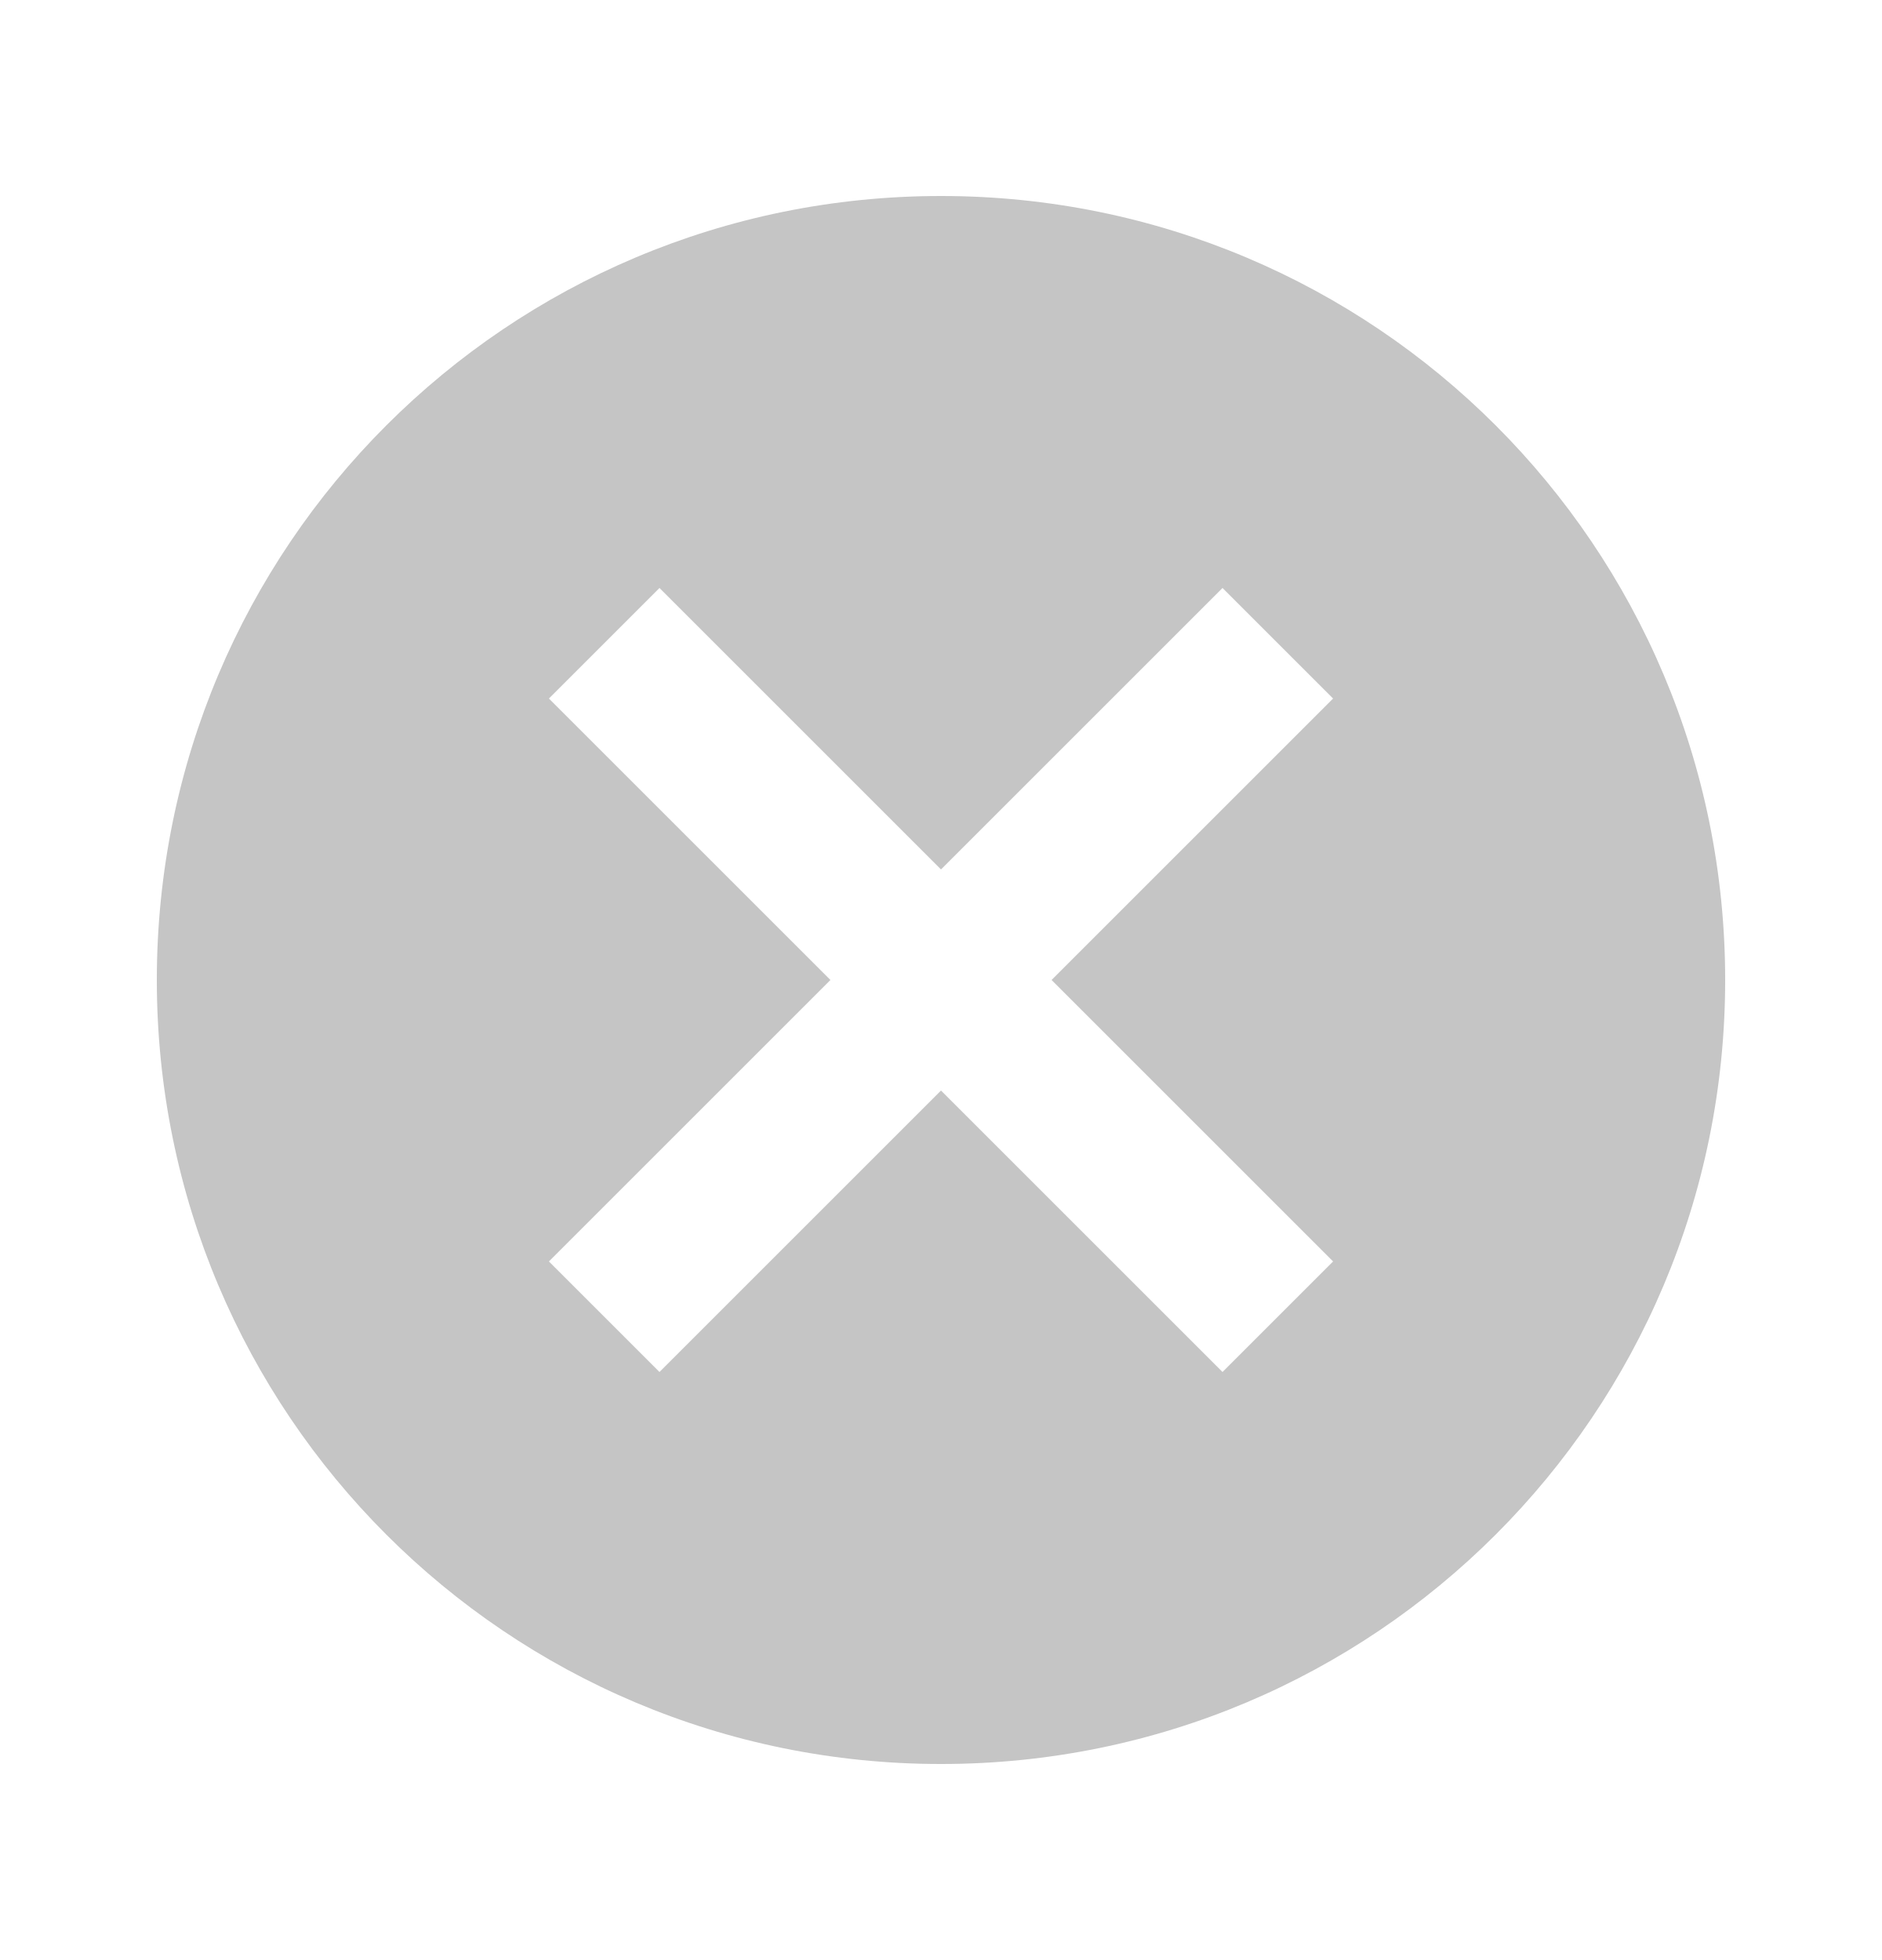
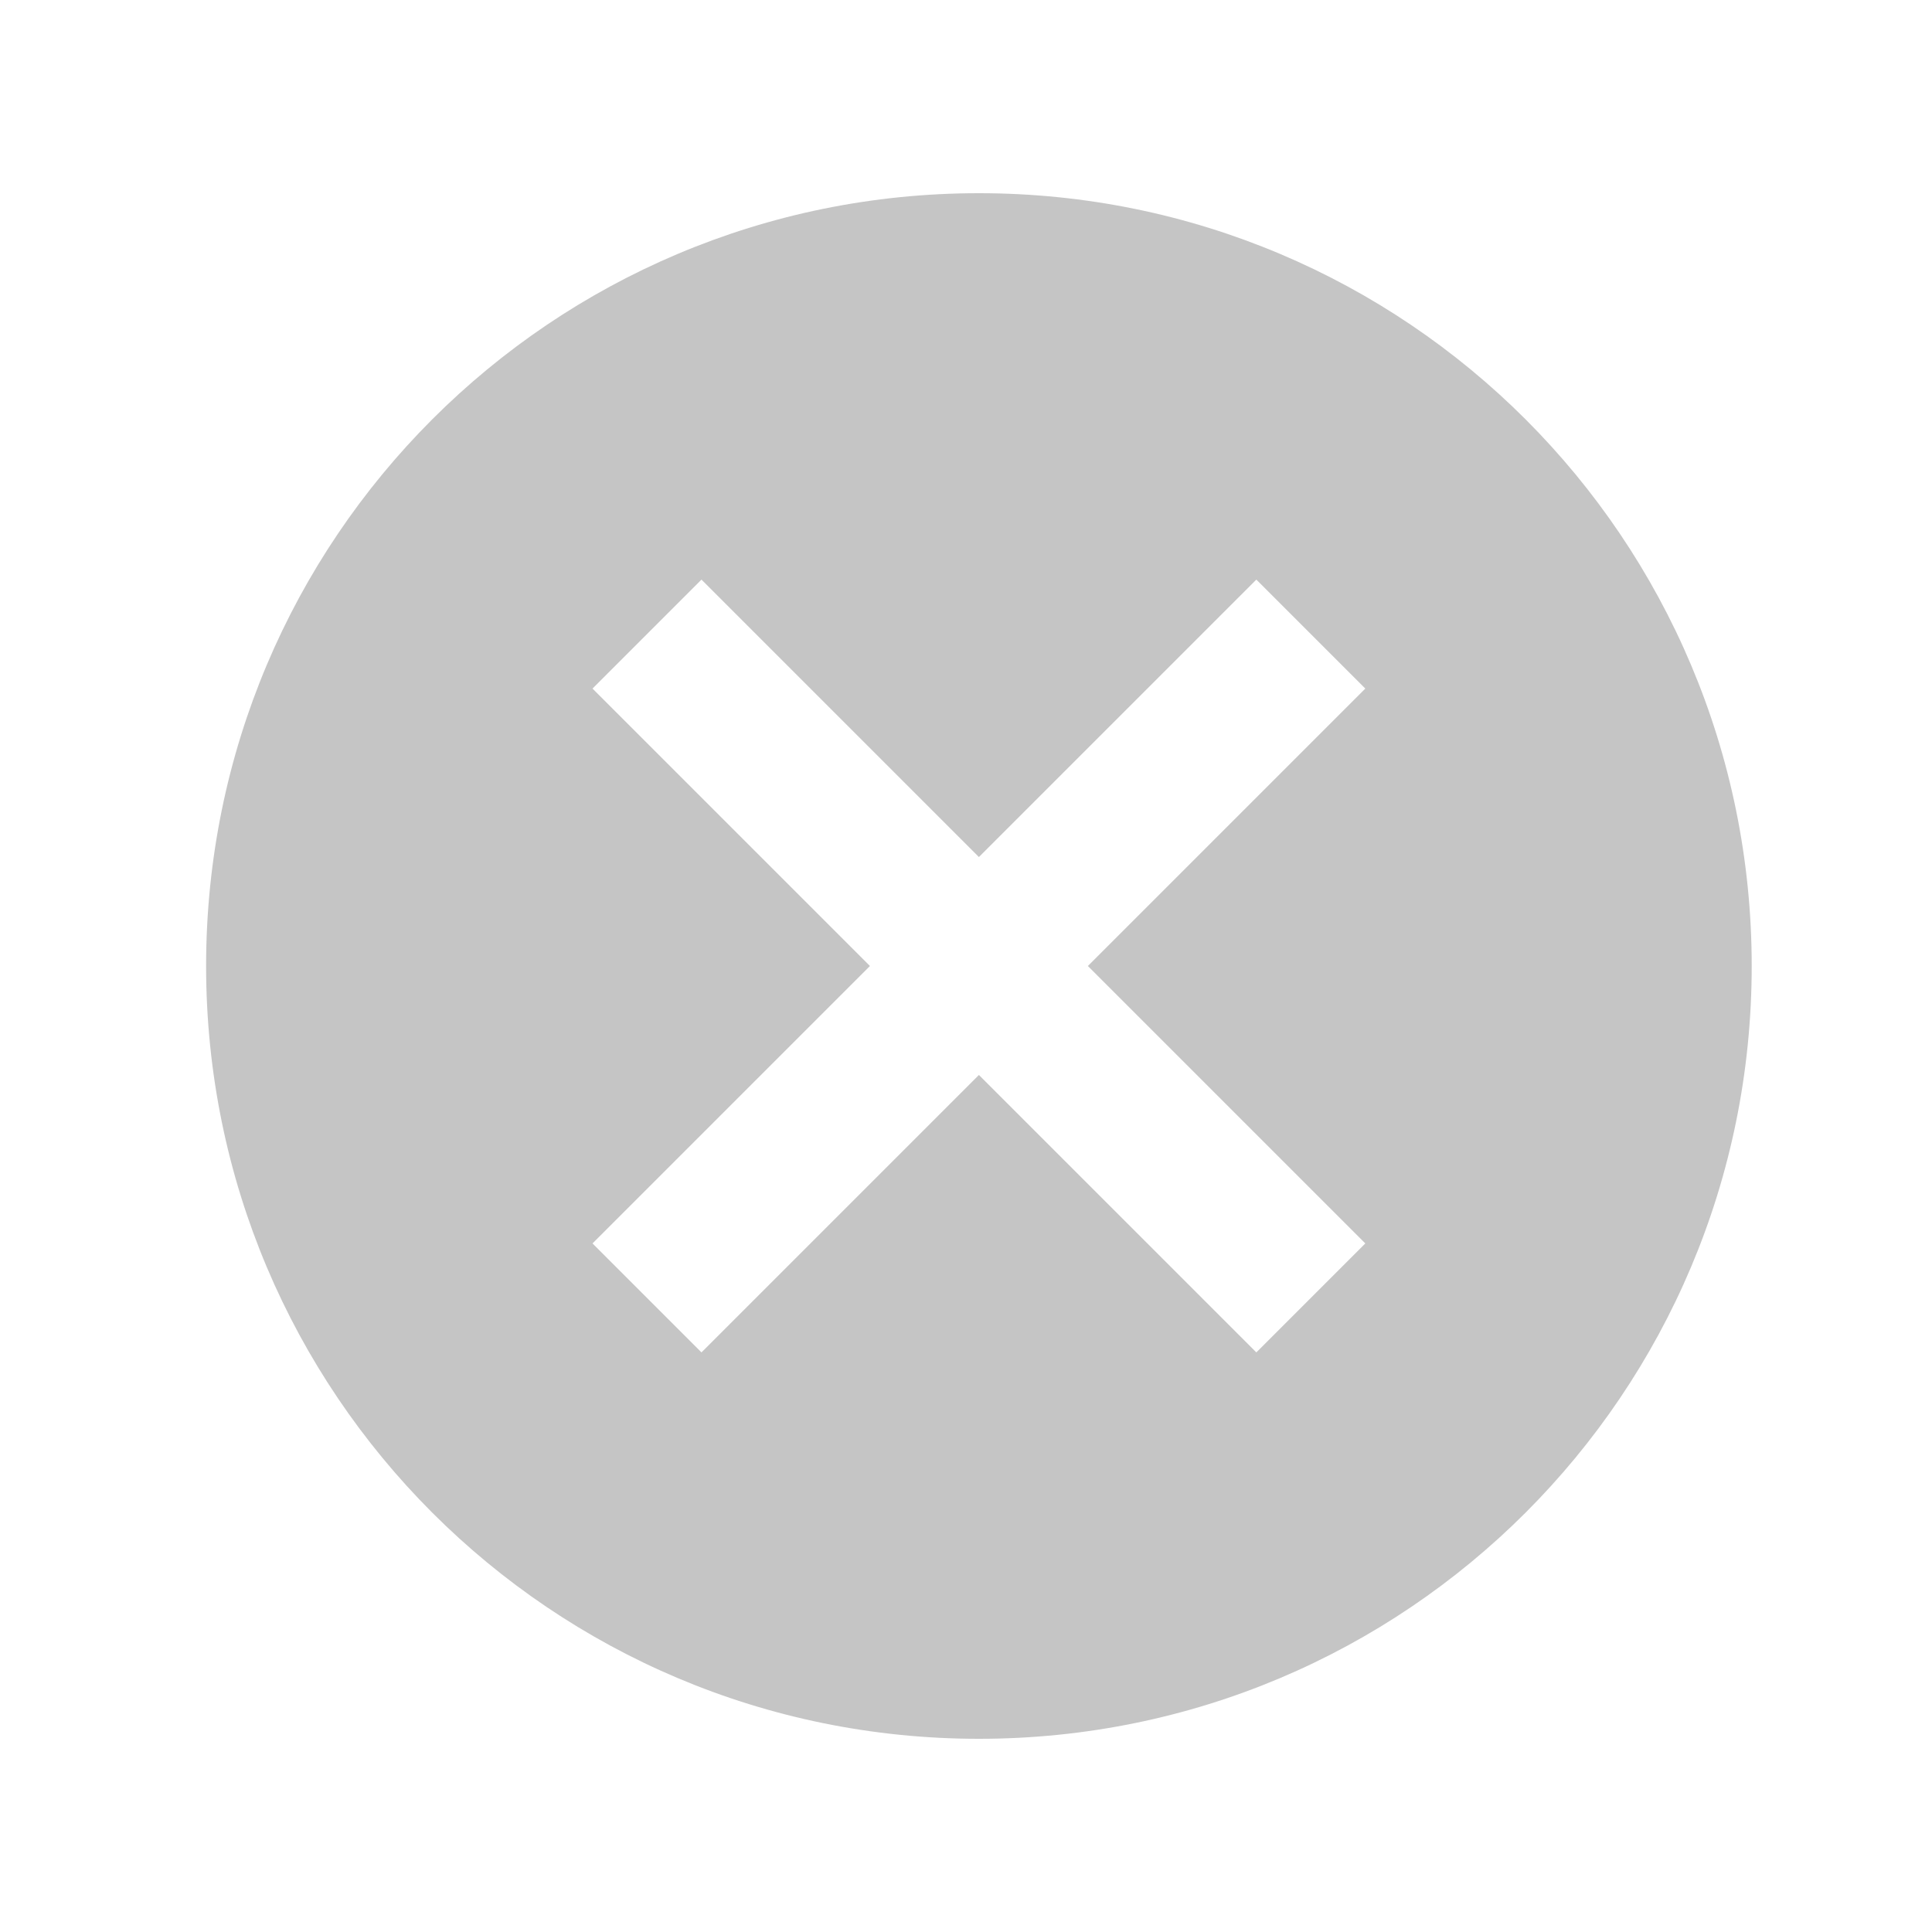
- <svg xmlns="http://www.w3.org/2000/svg" width="24" height="25" viewBox="0 0 24 25" fill="none">
-   <path d="M12 2.5C6.47 2.5 2 6.97 2 12.5C2 18.03 6.47 22.5 12 22.5C17.53 22.5 22 18.03 22 12.5C22 6.97 17.53 2.5 12 2.5ZM17 16.09L15.59 17.5L12 13.91L8.41 17.5L7 16.09L10.59 12.5L7 8.91L8.41 7.5L12 11.09L15.59 7.5L17 8.91L13.41 12.5L17 16.09Z" fill="black" fill-opacity="0.23" />
+ <svg xmlns="http://www.w3.org/2000/svg" width="25" height="25" viewBox="0 0 25 25" fill="none">
+   <path d="M12.667 2.5C7.137 2.5 2.667 6.97 2.667 12.5C2.667 18.03 7.137 22.5 12.667 22.5C18.197 22.5 22.667 18.03 22.667 12.5C22.667 6.97 18.197 2.5 12.667 2.5ZM17.667 16.09L16.257 17.5L12.667 13.91L9.077 17.5L7.667 16.09L11.257 12.5L7.667 8.91L9.077 7.5L12.667 11.09L16.257 7.5L17.667 8.91L14.077 12.5L17.667 16.09Z" fill="black" fill-opacity="0.23" />
</svg>
